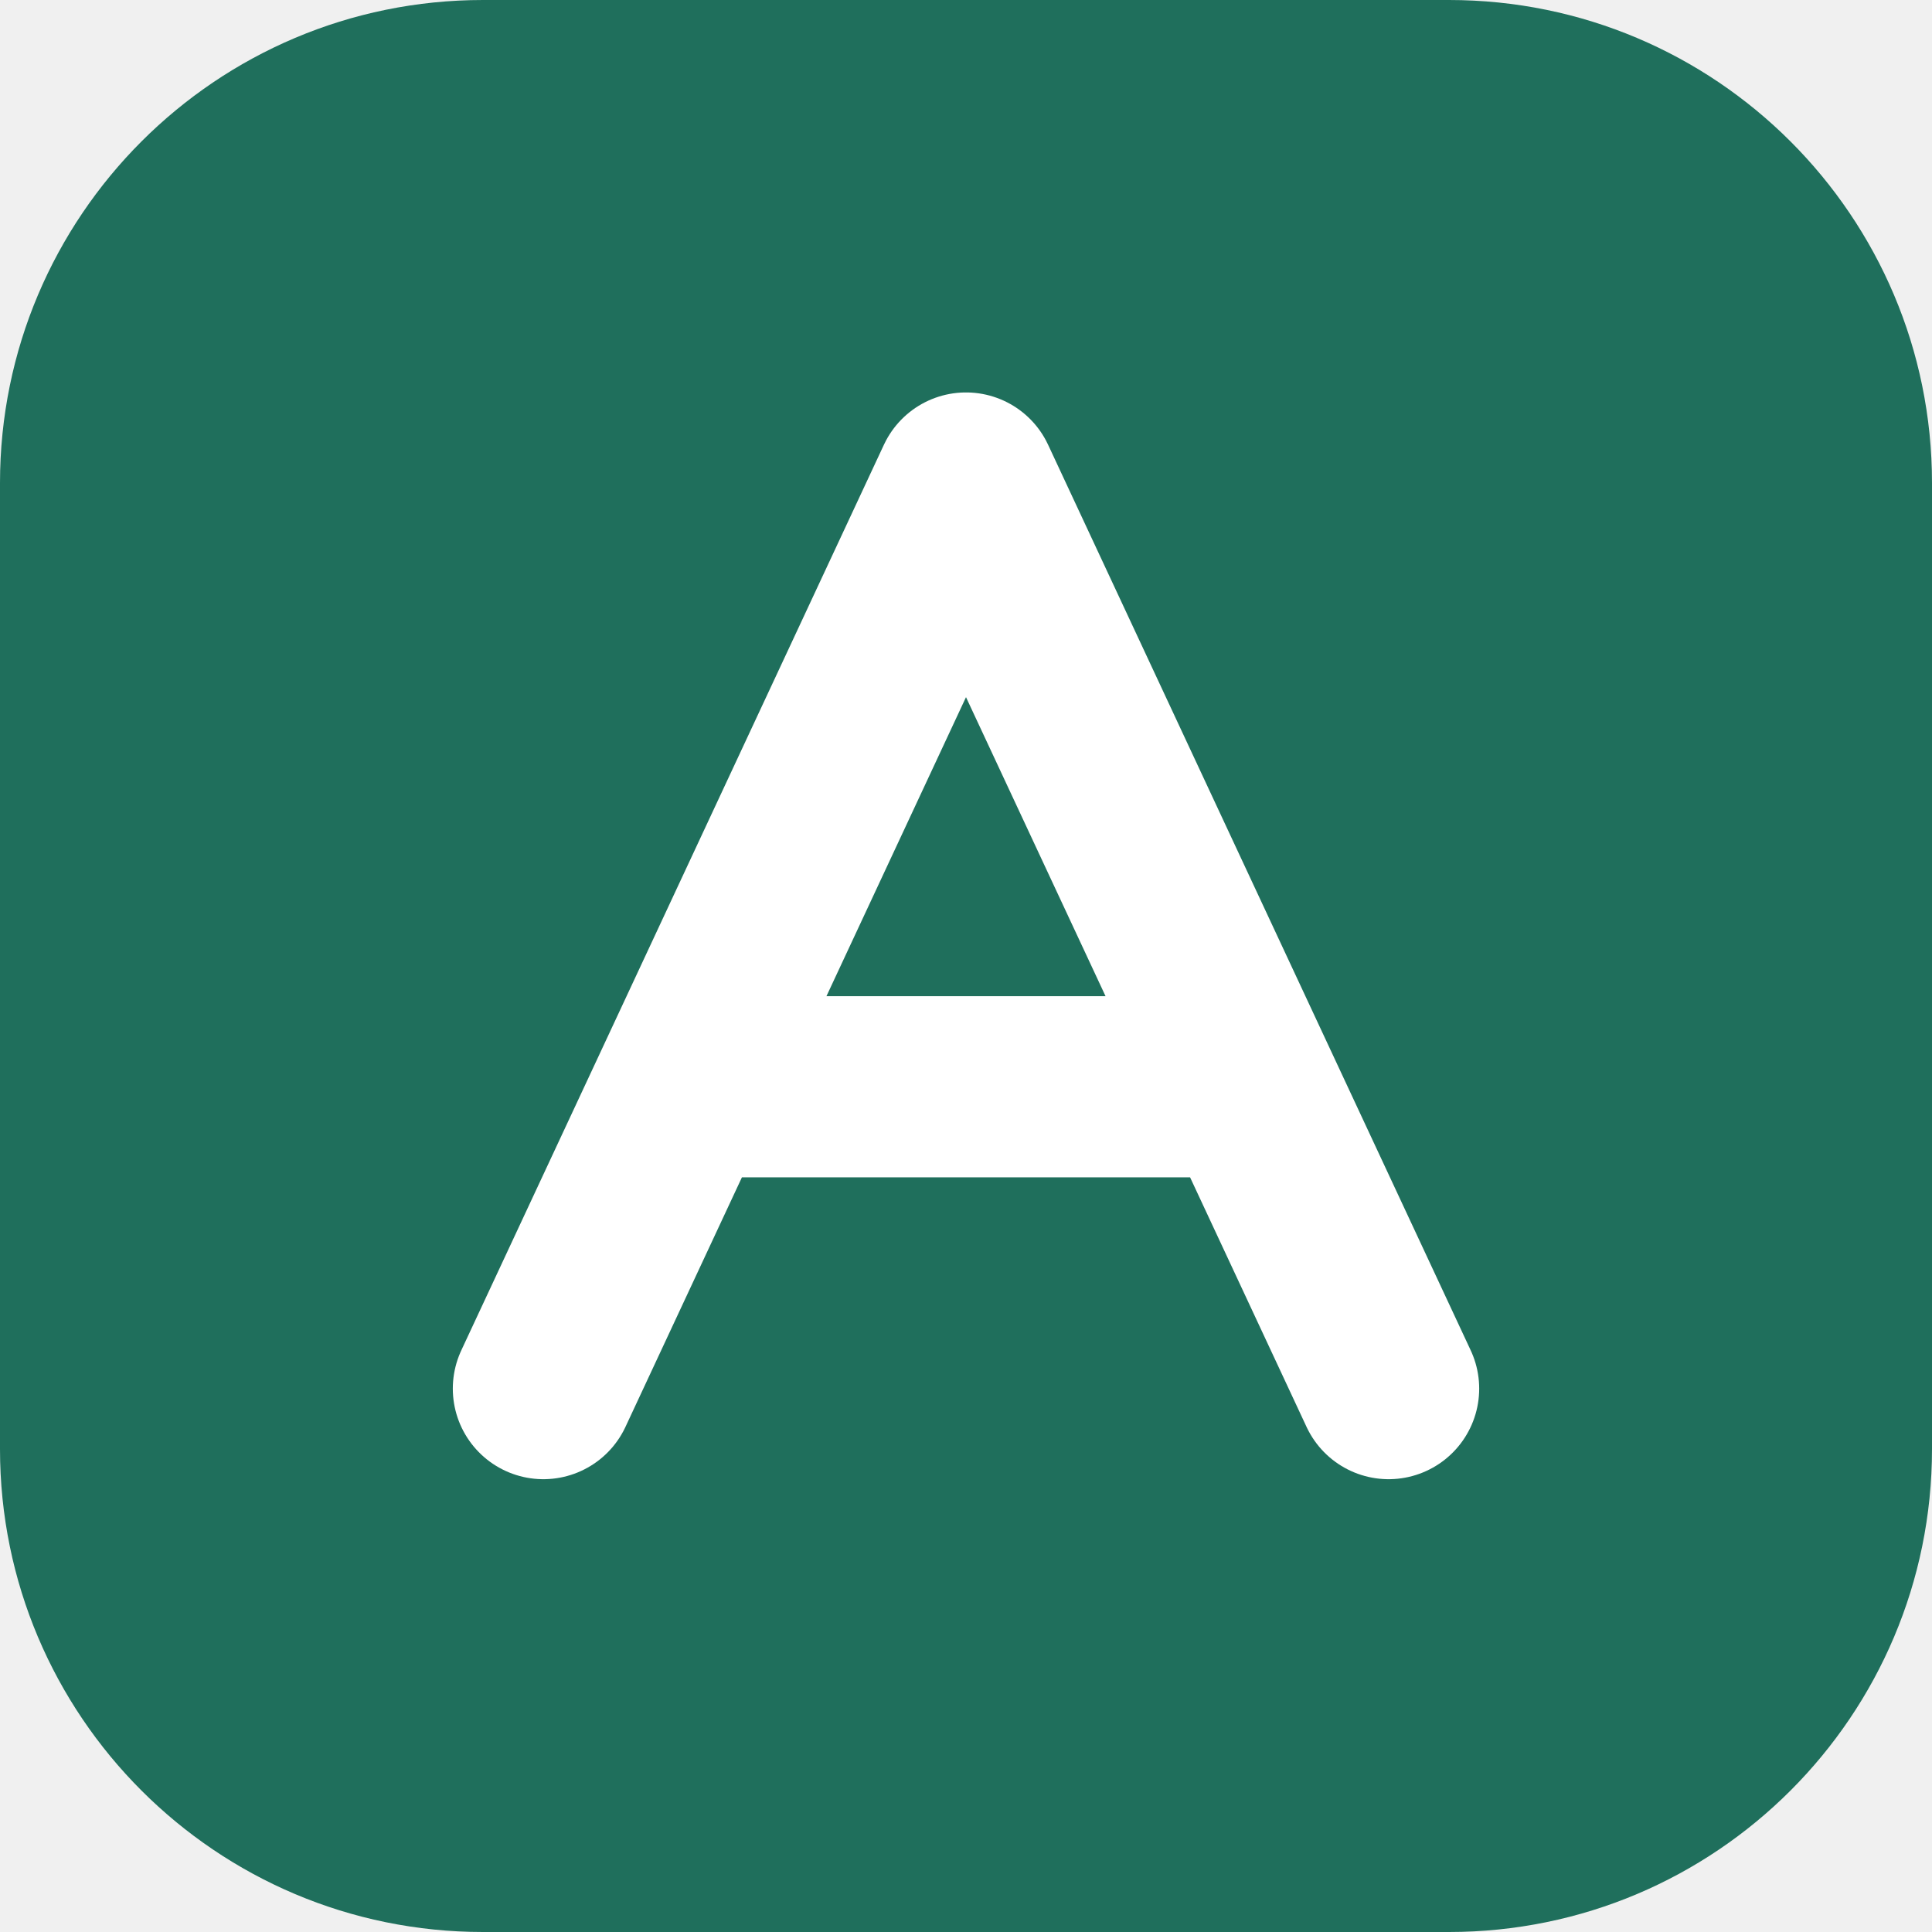
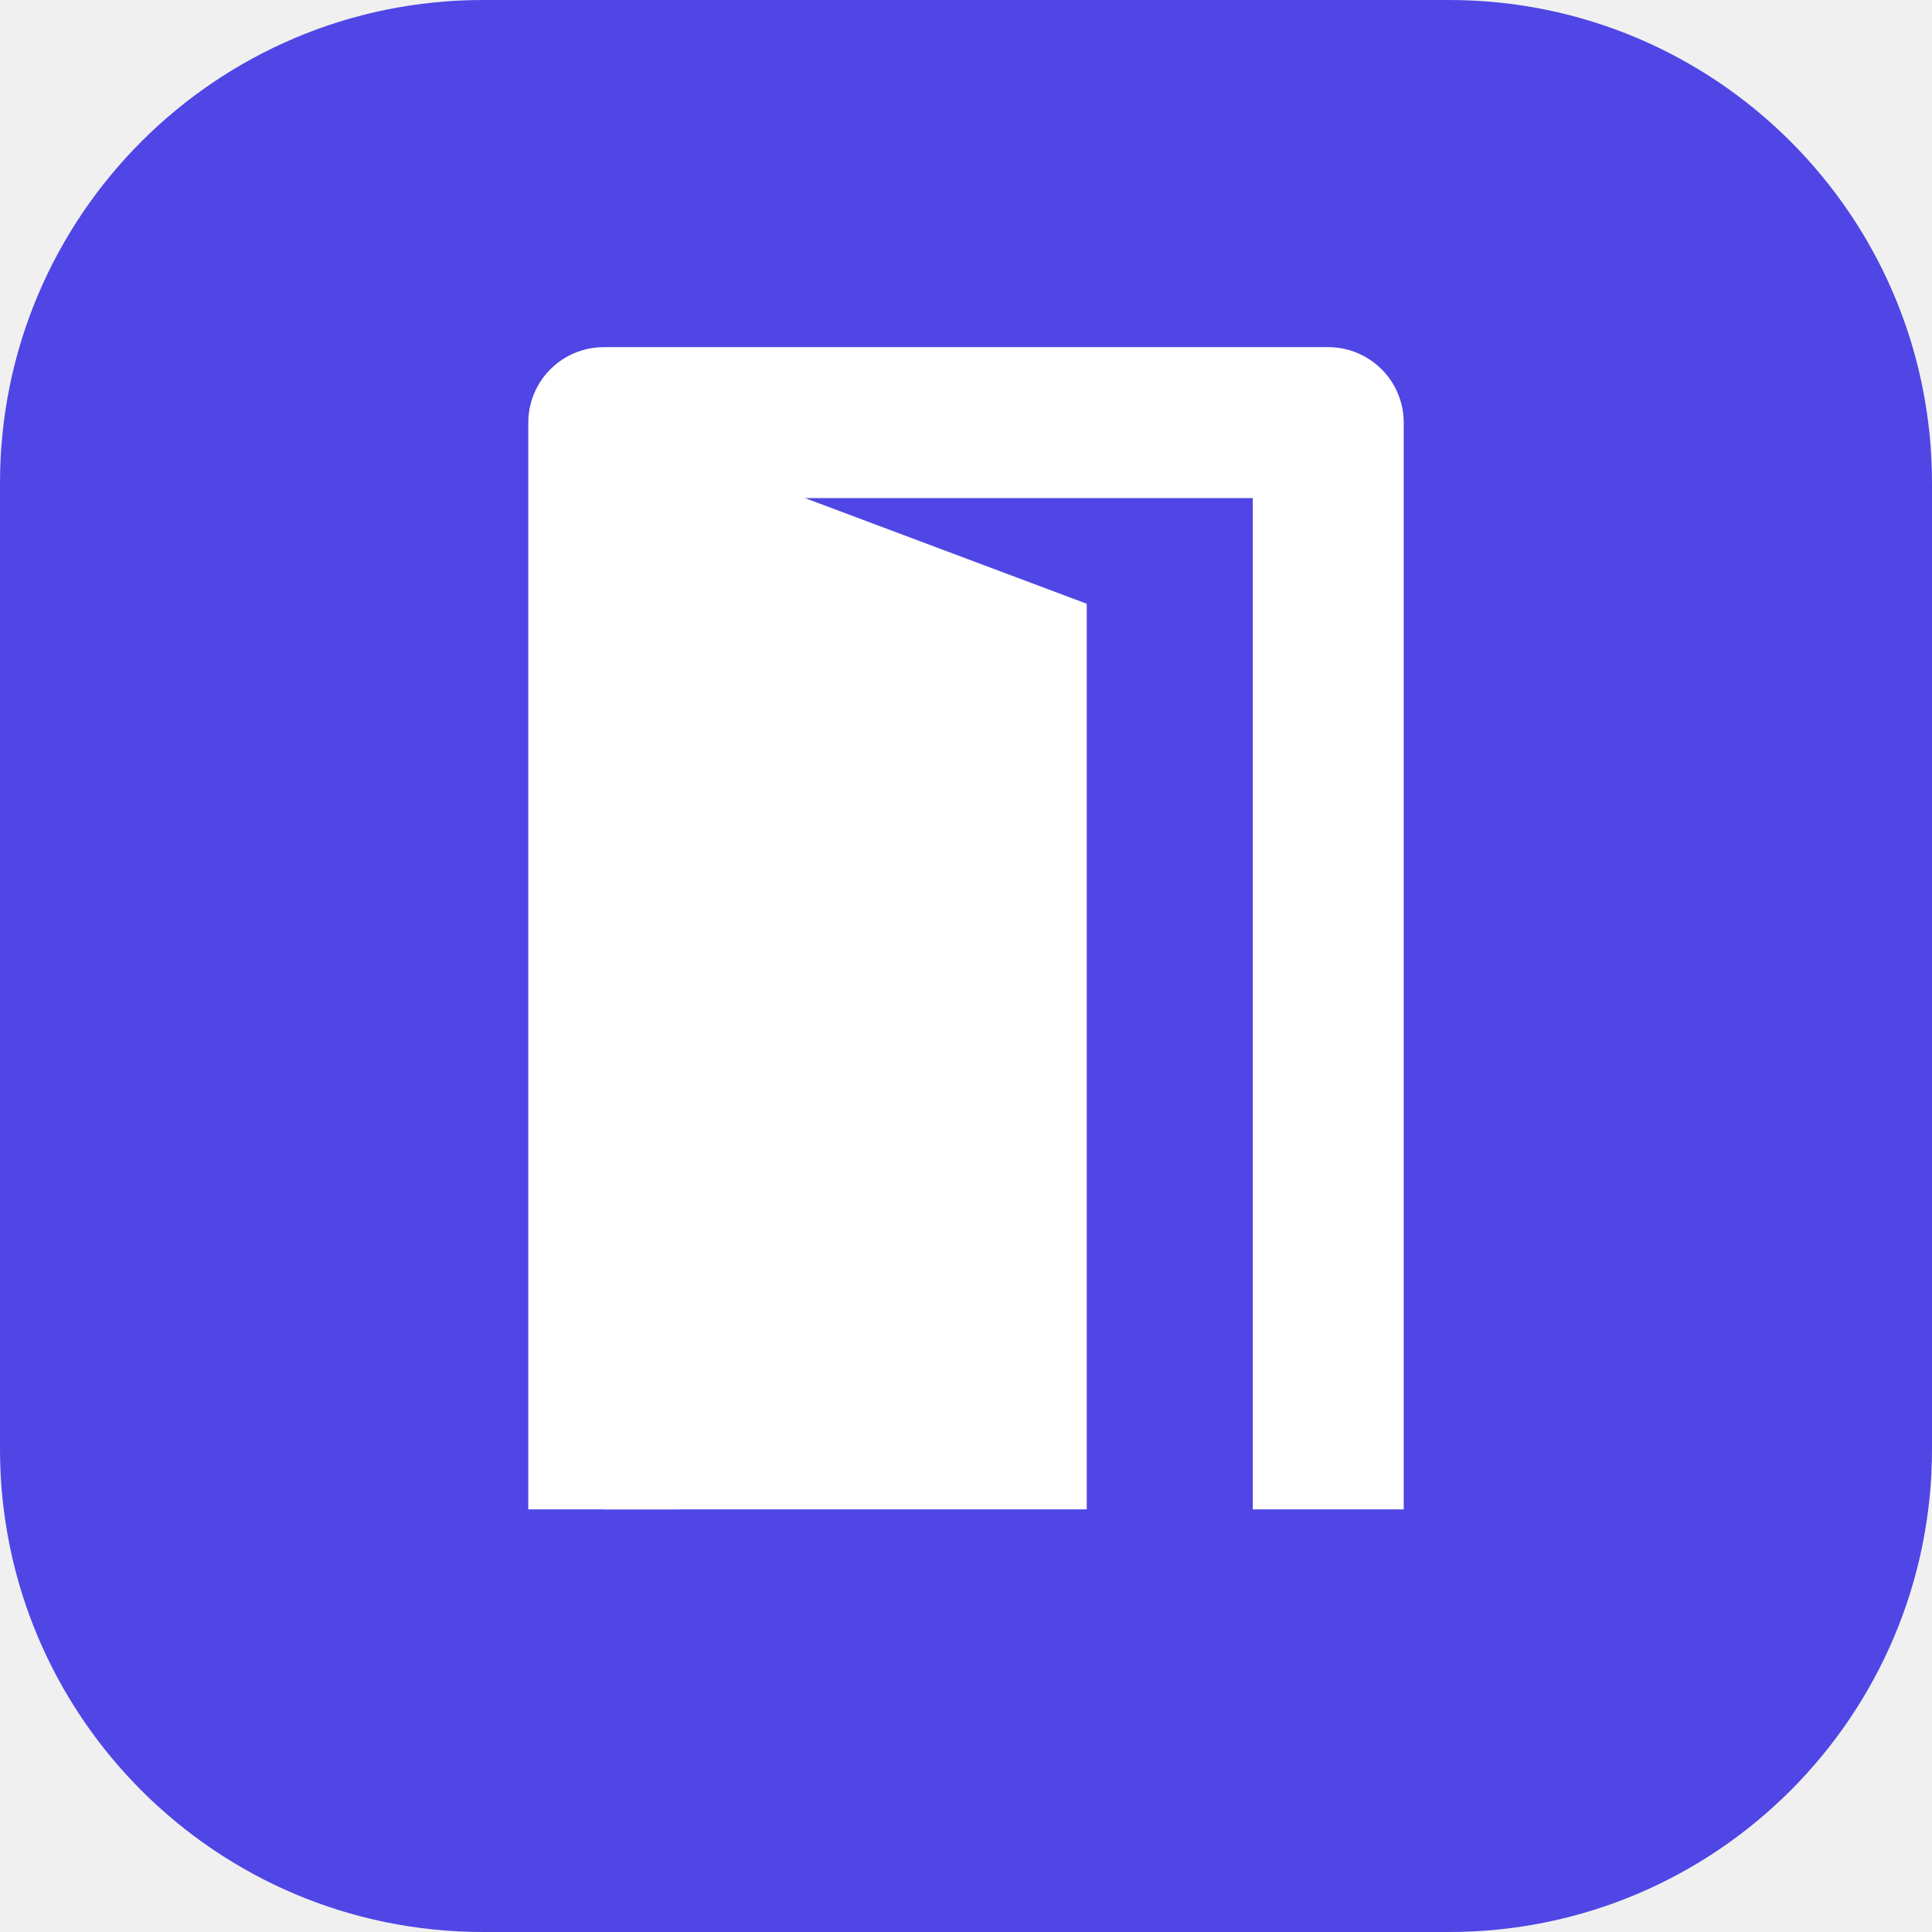
<svg xmlns="http://www.w3.org/2000/svg" viewBox="0 0 32 32">
-   <rect width="32" height="32" rx="8" fill="#1f6f5c" />
-   <path d="M9 23 16 8l7 15M12 18h8" fill="none" stroke="#fff" stroke-width="3" stroke-linecap="round" stroke-linejoin="round" />
+   <rect width="32" height="32" rx="8" fill="#4f46e5" />
+   <path d="M10 25V7h12v18" fill="none" stroke="#fff" stroke-width="2.5" stroke-linejoin="round" />
+   <path d="M10 7l8 3v15h-8z" fill="#fff" />
</svg>
